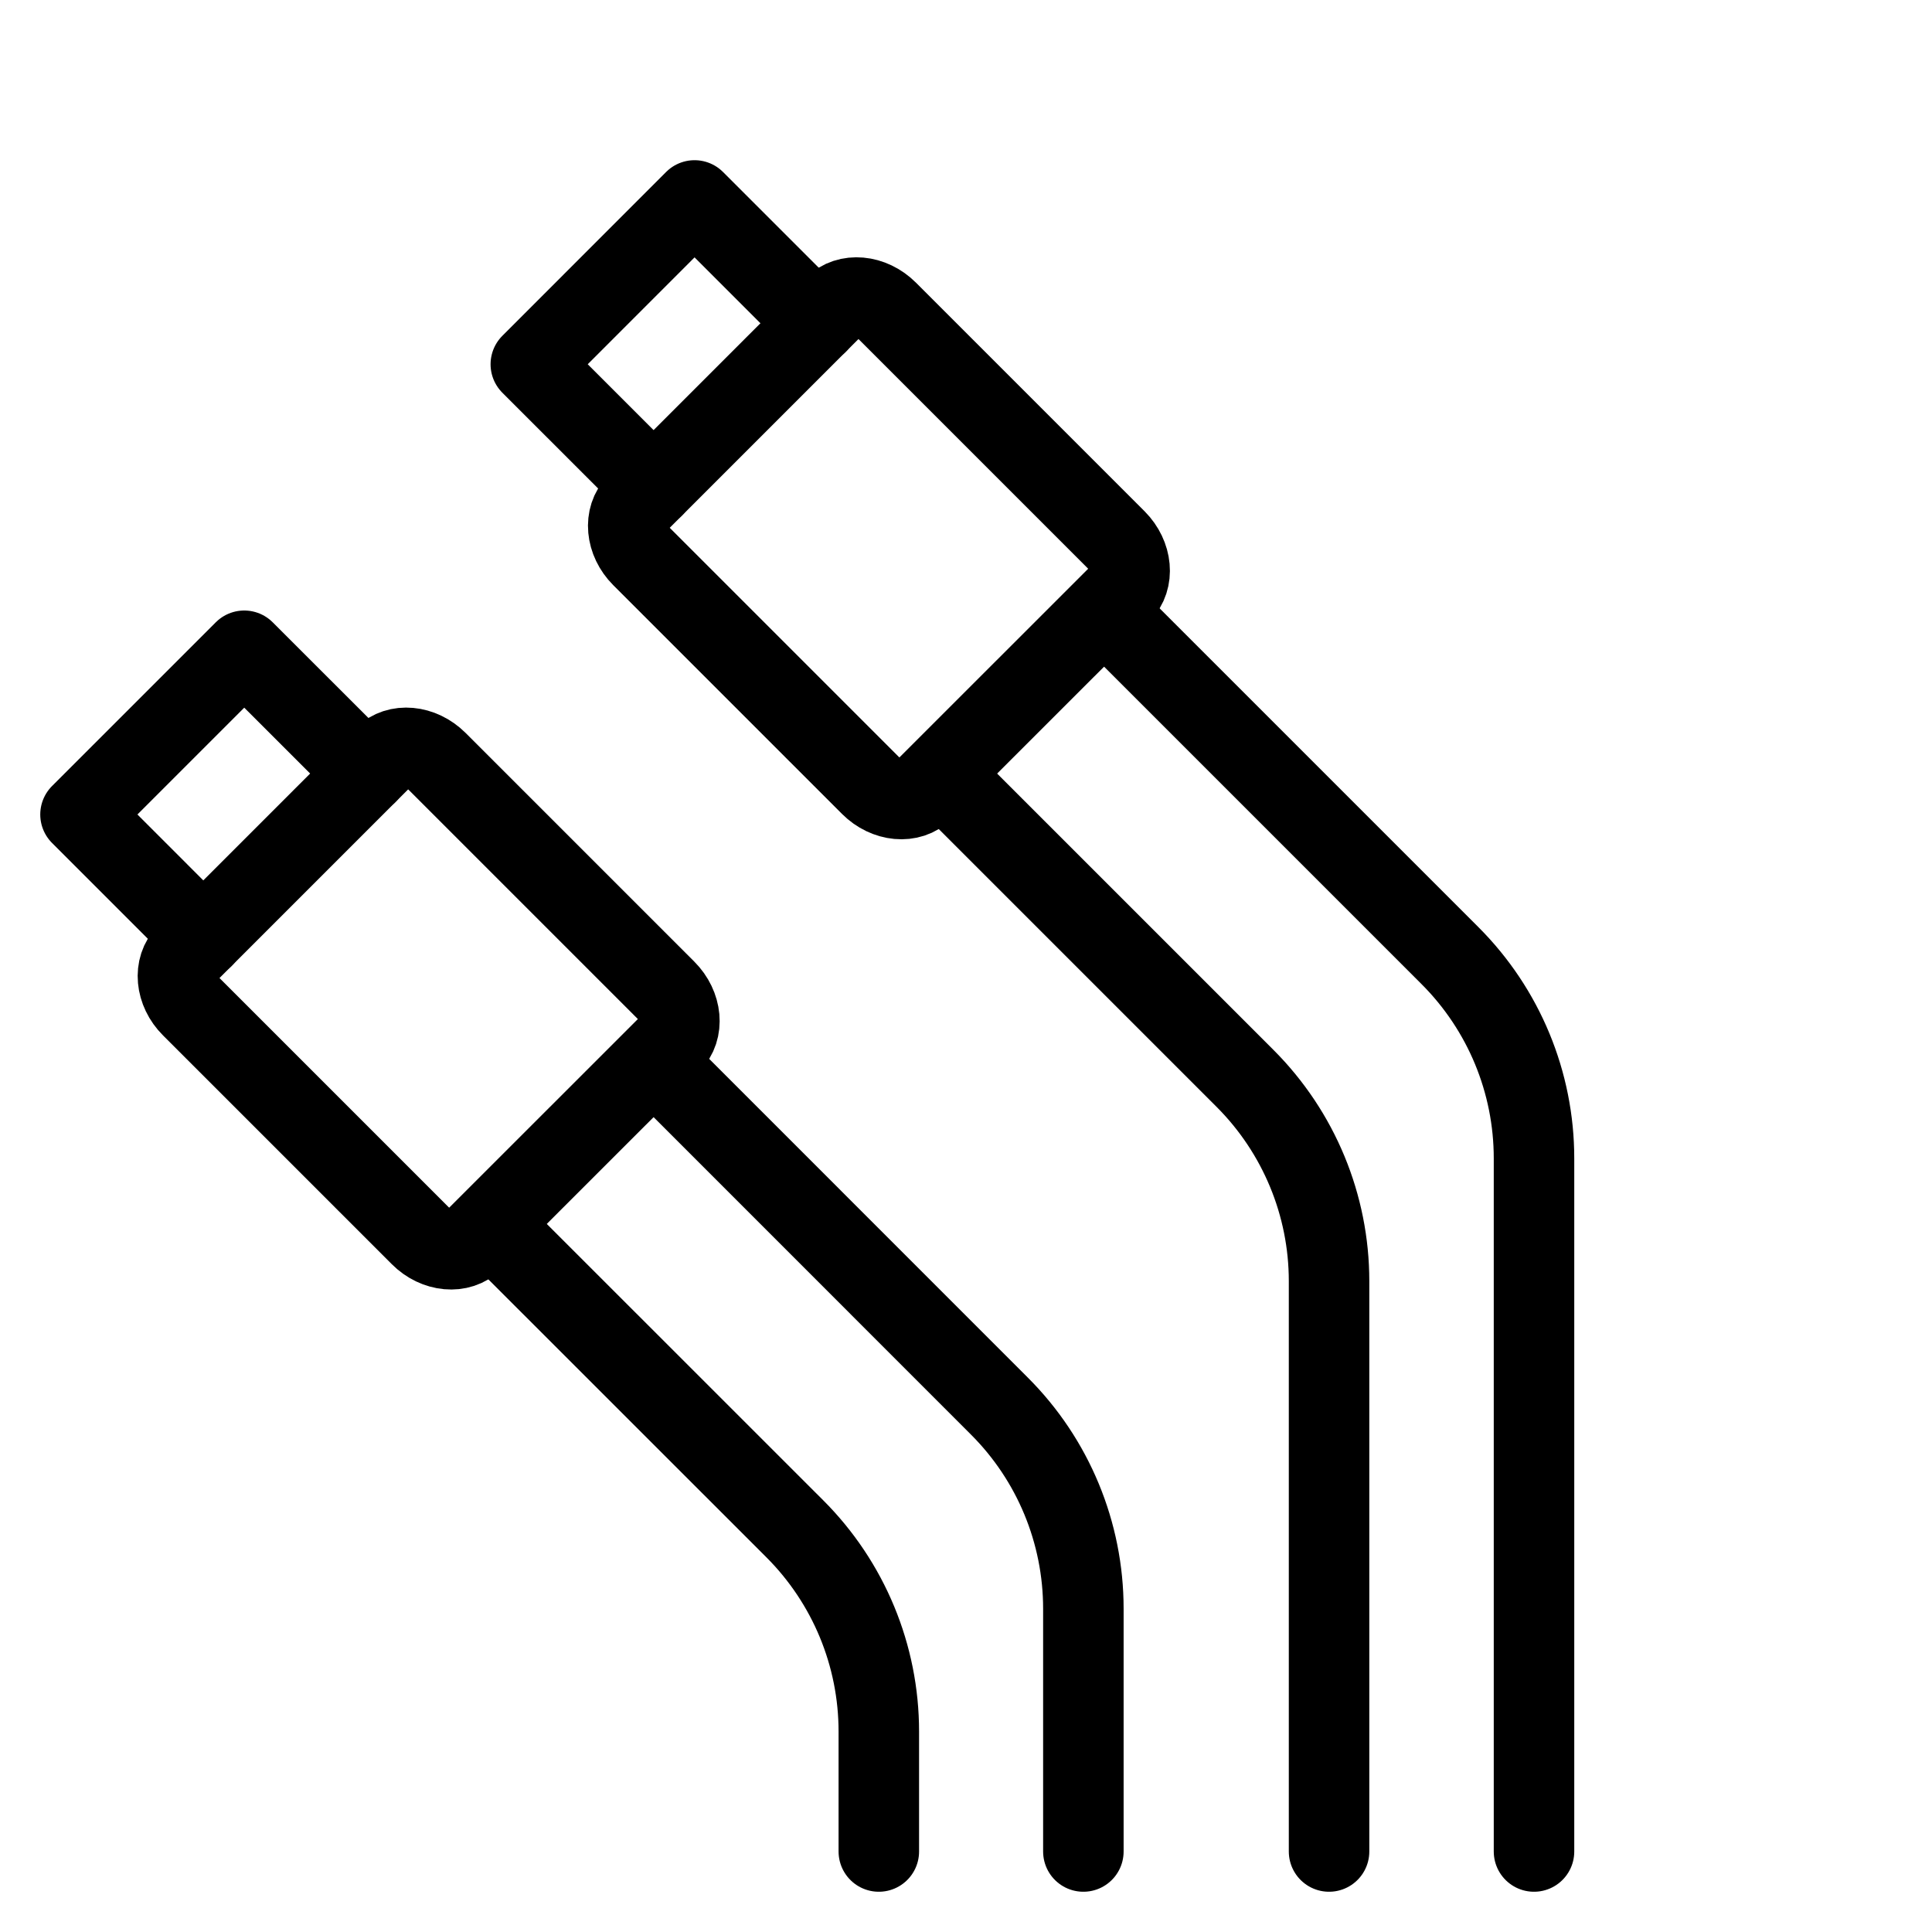
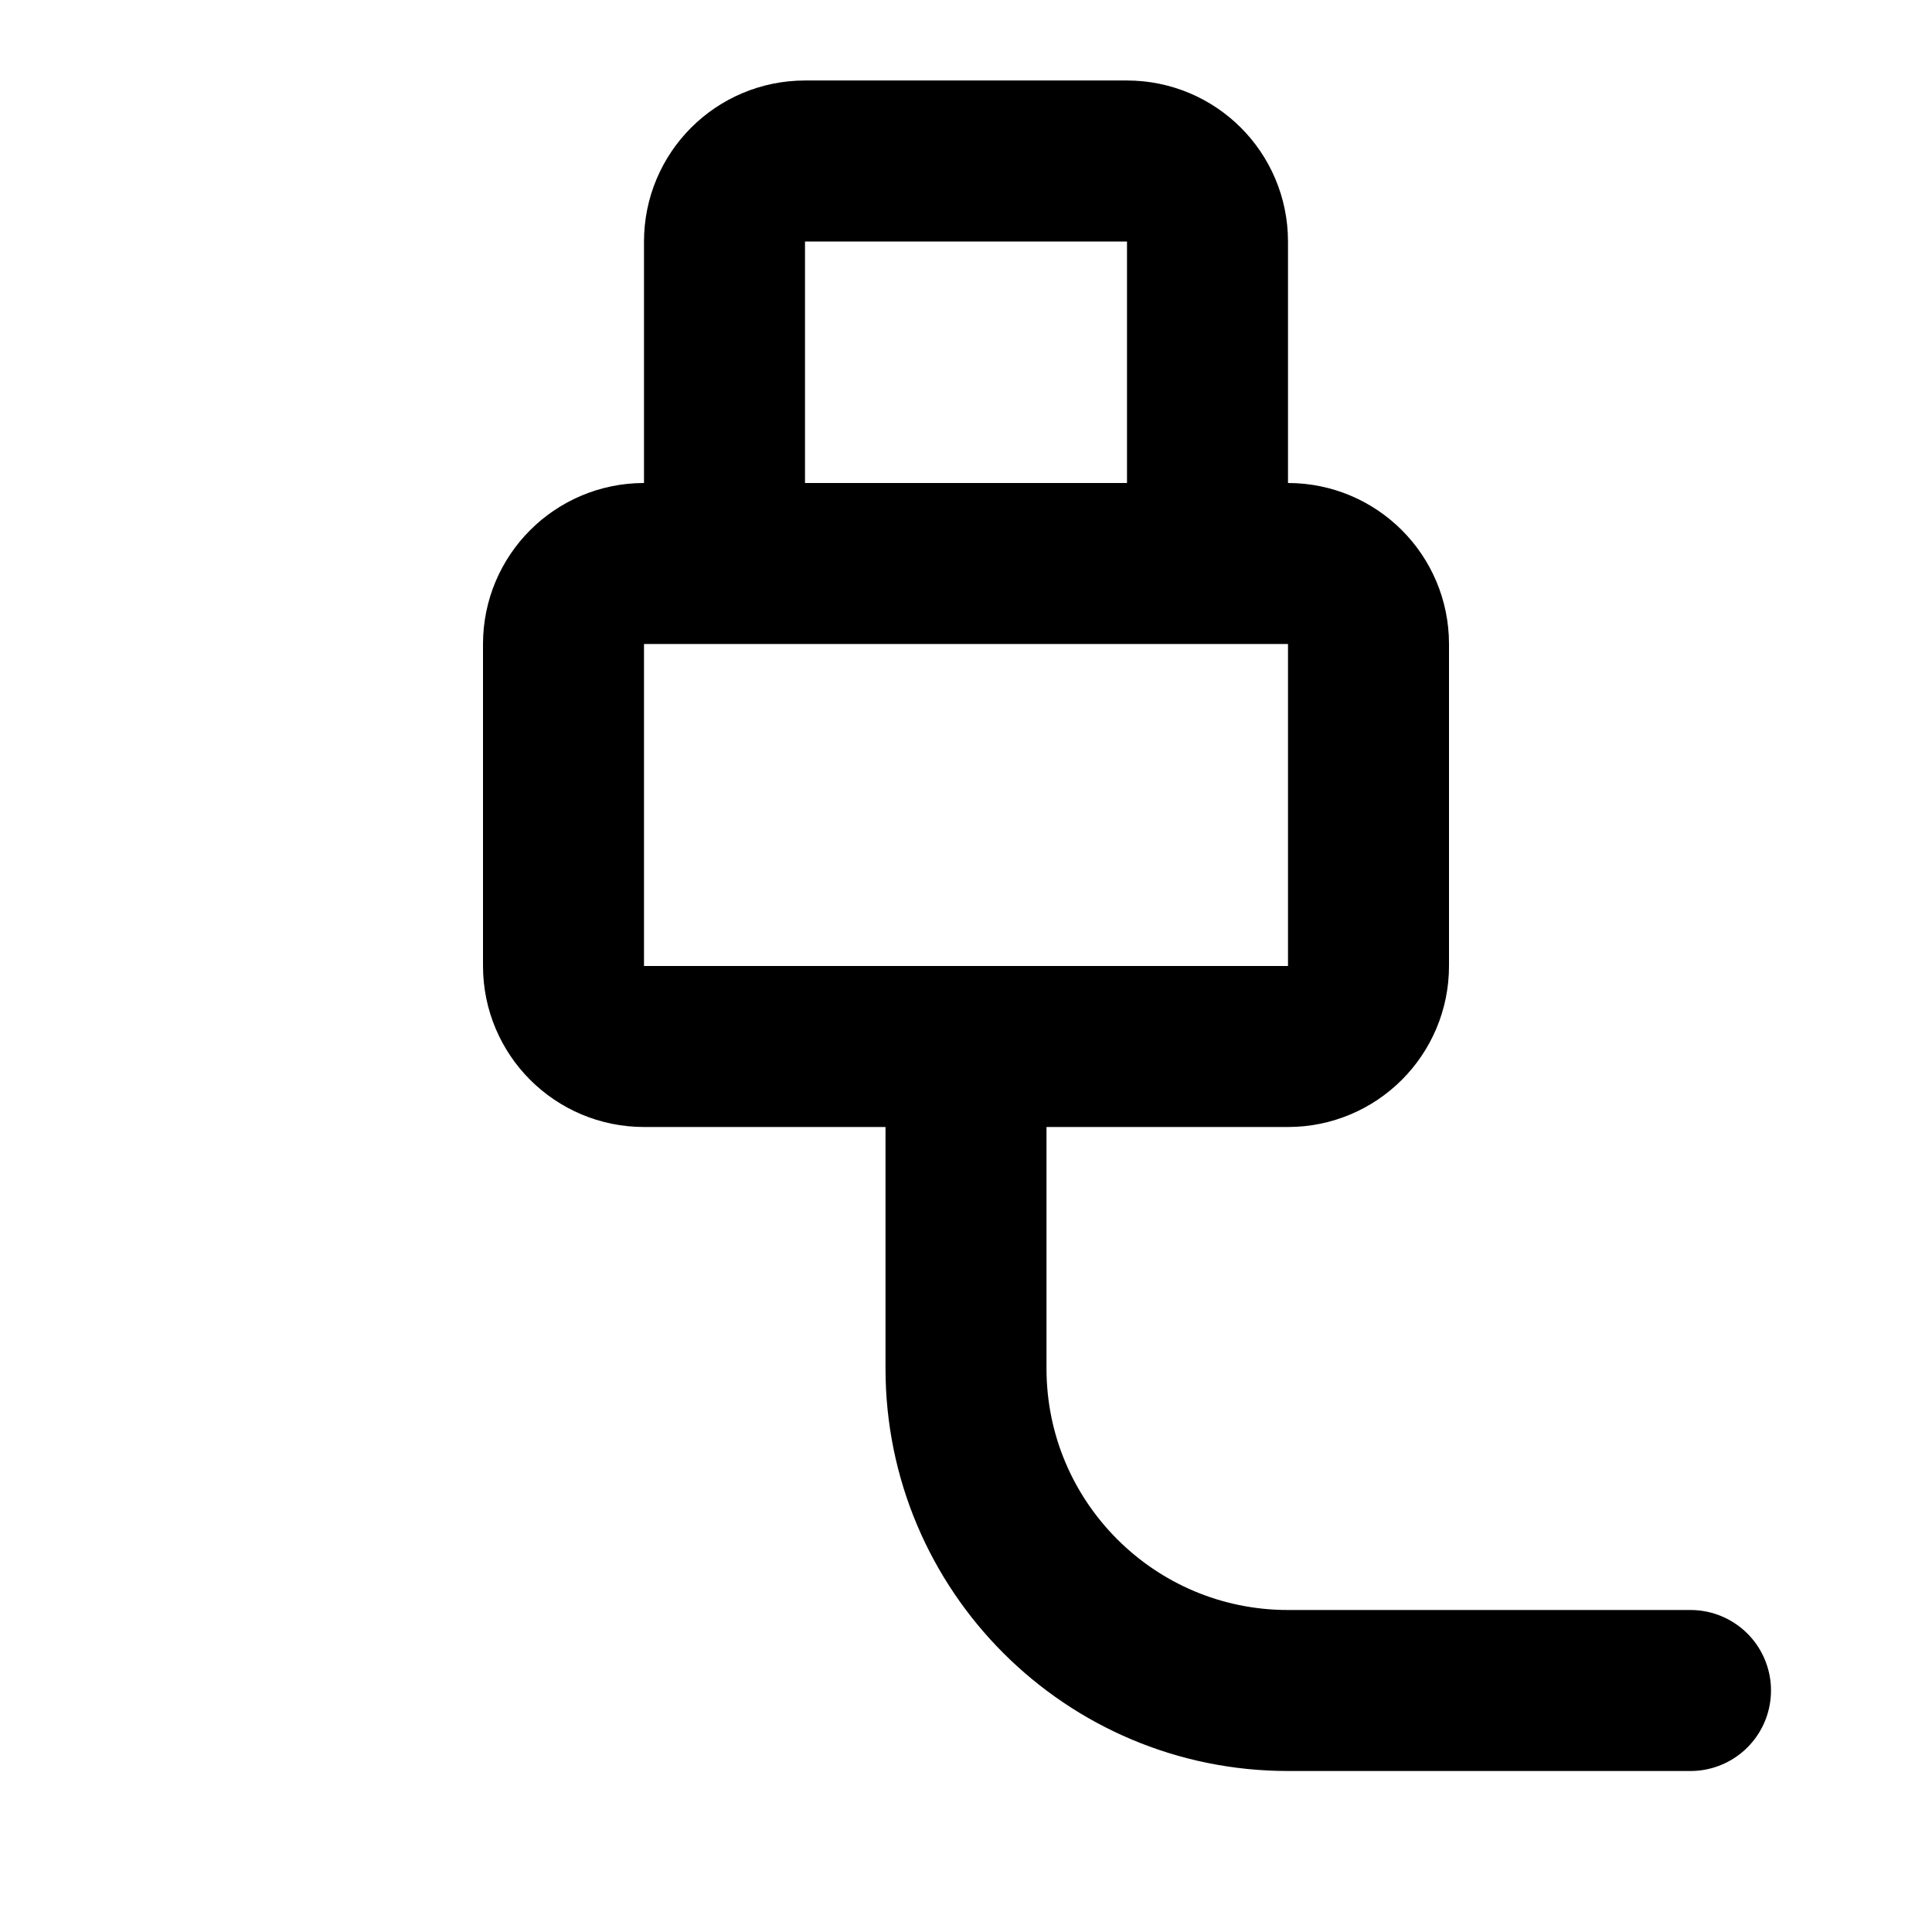
<svg xmlns="http://www.w3.org/2000/svg" fill="none" viewBox="0 0 24 24">
-   <path d="M8.119 6.05L6.594 4.525L8.628 2.49L10.154 4.016" stroke="currentColor" stroke-linecap="round" stroke-linejoin="round" stroke-width="1" />
-   <path d="M10.813 9.757L7.972 6.916C7.774 6.718 7.747 6.423 7.912 6.257L10.364 3.805C10.53 3.639 10.825 3.666 11.024 3.864L13.865 6.705C14.063 6.904 14.09 7.199 13.925 7.365L11.472 9.817C11.307 9.983 11.012 9.956 10.813 9.757Z" stroke="currentColor" stroke-linecap="round" stroke-linejoin="round" stroke-width="1" />
-   <path d="M11.933 9.863L15.468 13.398C16.135 14.066 16.51 14.971 16.51 15.915V23" stroke="currentColor" stroke-linecap="round" stroke-linejoin="round" stroke-width="1" />
-   <path d="M13.97 7.829L18.013 11.872C18.681 12.54 19.056 13.445 19.056 14.39V23" stroke="currentColor" stroke-linecap="round" stroke-linejoin="round" stroke-width="1" />
-   <path d="M2.526 11.644L1 10.118L3.034 8.084L4.56 9.609" stroke="currentColor" stroke-linecap="round" stroke-linejoin="round" stroke-width="1" />
-   <path d="M5.22 15.35L2.379 12.509C2.18 12.311 2.153 12.016 2.319 11.85L4.771 9.398C4.936 9.233 5.231 9.26 5.43 9.458L8.271 12.299C8.47 12.498 8.497 12.793 8.331 12.959L5.879 15.41C5.713 15.576 5.418 15.549 5.22 15.35Z" stroke="currentColor" stroke-linecap="round" stroke-linejoin="round" stroke-width="1" />
-   <path d="M6.339 15.458L9.874 18.992C10.542 19.66 10.917 20.565 10.917 21.51V23" stroke="currentColor" stroke-linecap="round" stroke-linejoin="round" stroke-width="1" />
-   <path d="M8.372 13.423L12.415 17.467C13.083 18.134 13.458 19.04 13.458 19.984V23" stroke="currentColor" stroke-linecap="round" stroke-linejoin="round" stroke-width="1" />
+   <path stroke="currentColor" stroke-linecap="round" stroke-linejoin="round" stroke-width="2" d="M9 7V3a1 1 0 0 1 1-1h4a1 1 0 0 1 1 1v4M8 7h8a1 1 0 0 1 1 1v4a1 1 0 0 1-1 1H8a1 1 0 0 1-1-1V8a1 1 0 0 1 1-1Zm4 6v4a4 4 0 0 0 4 4h5" />
</svg>
